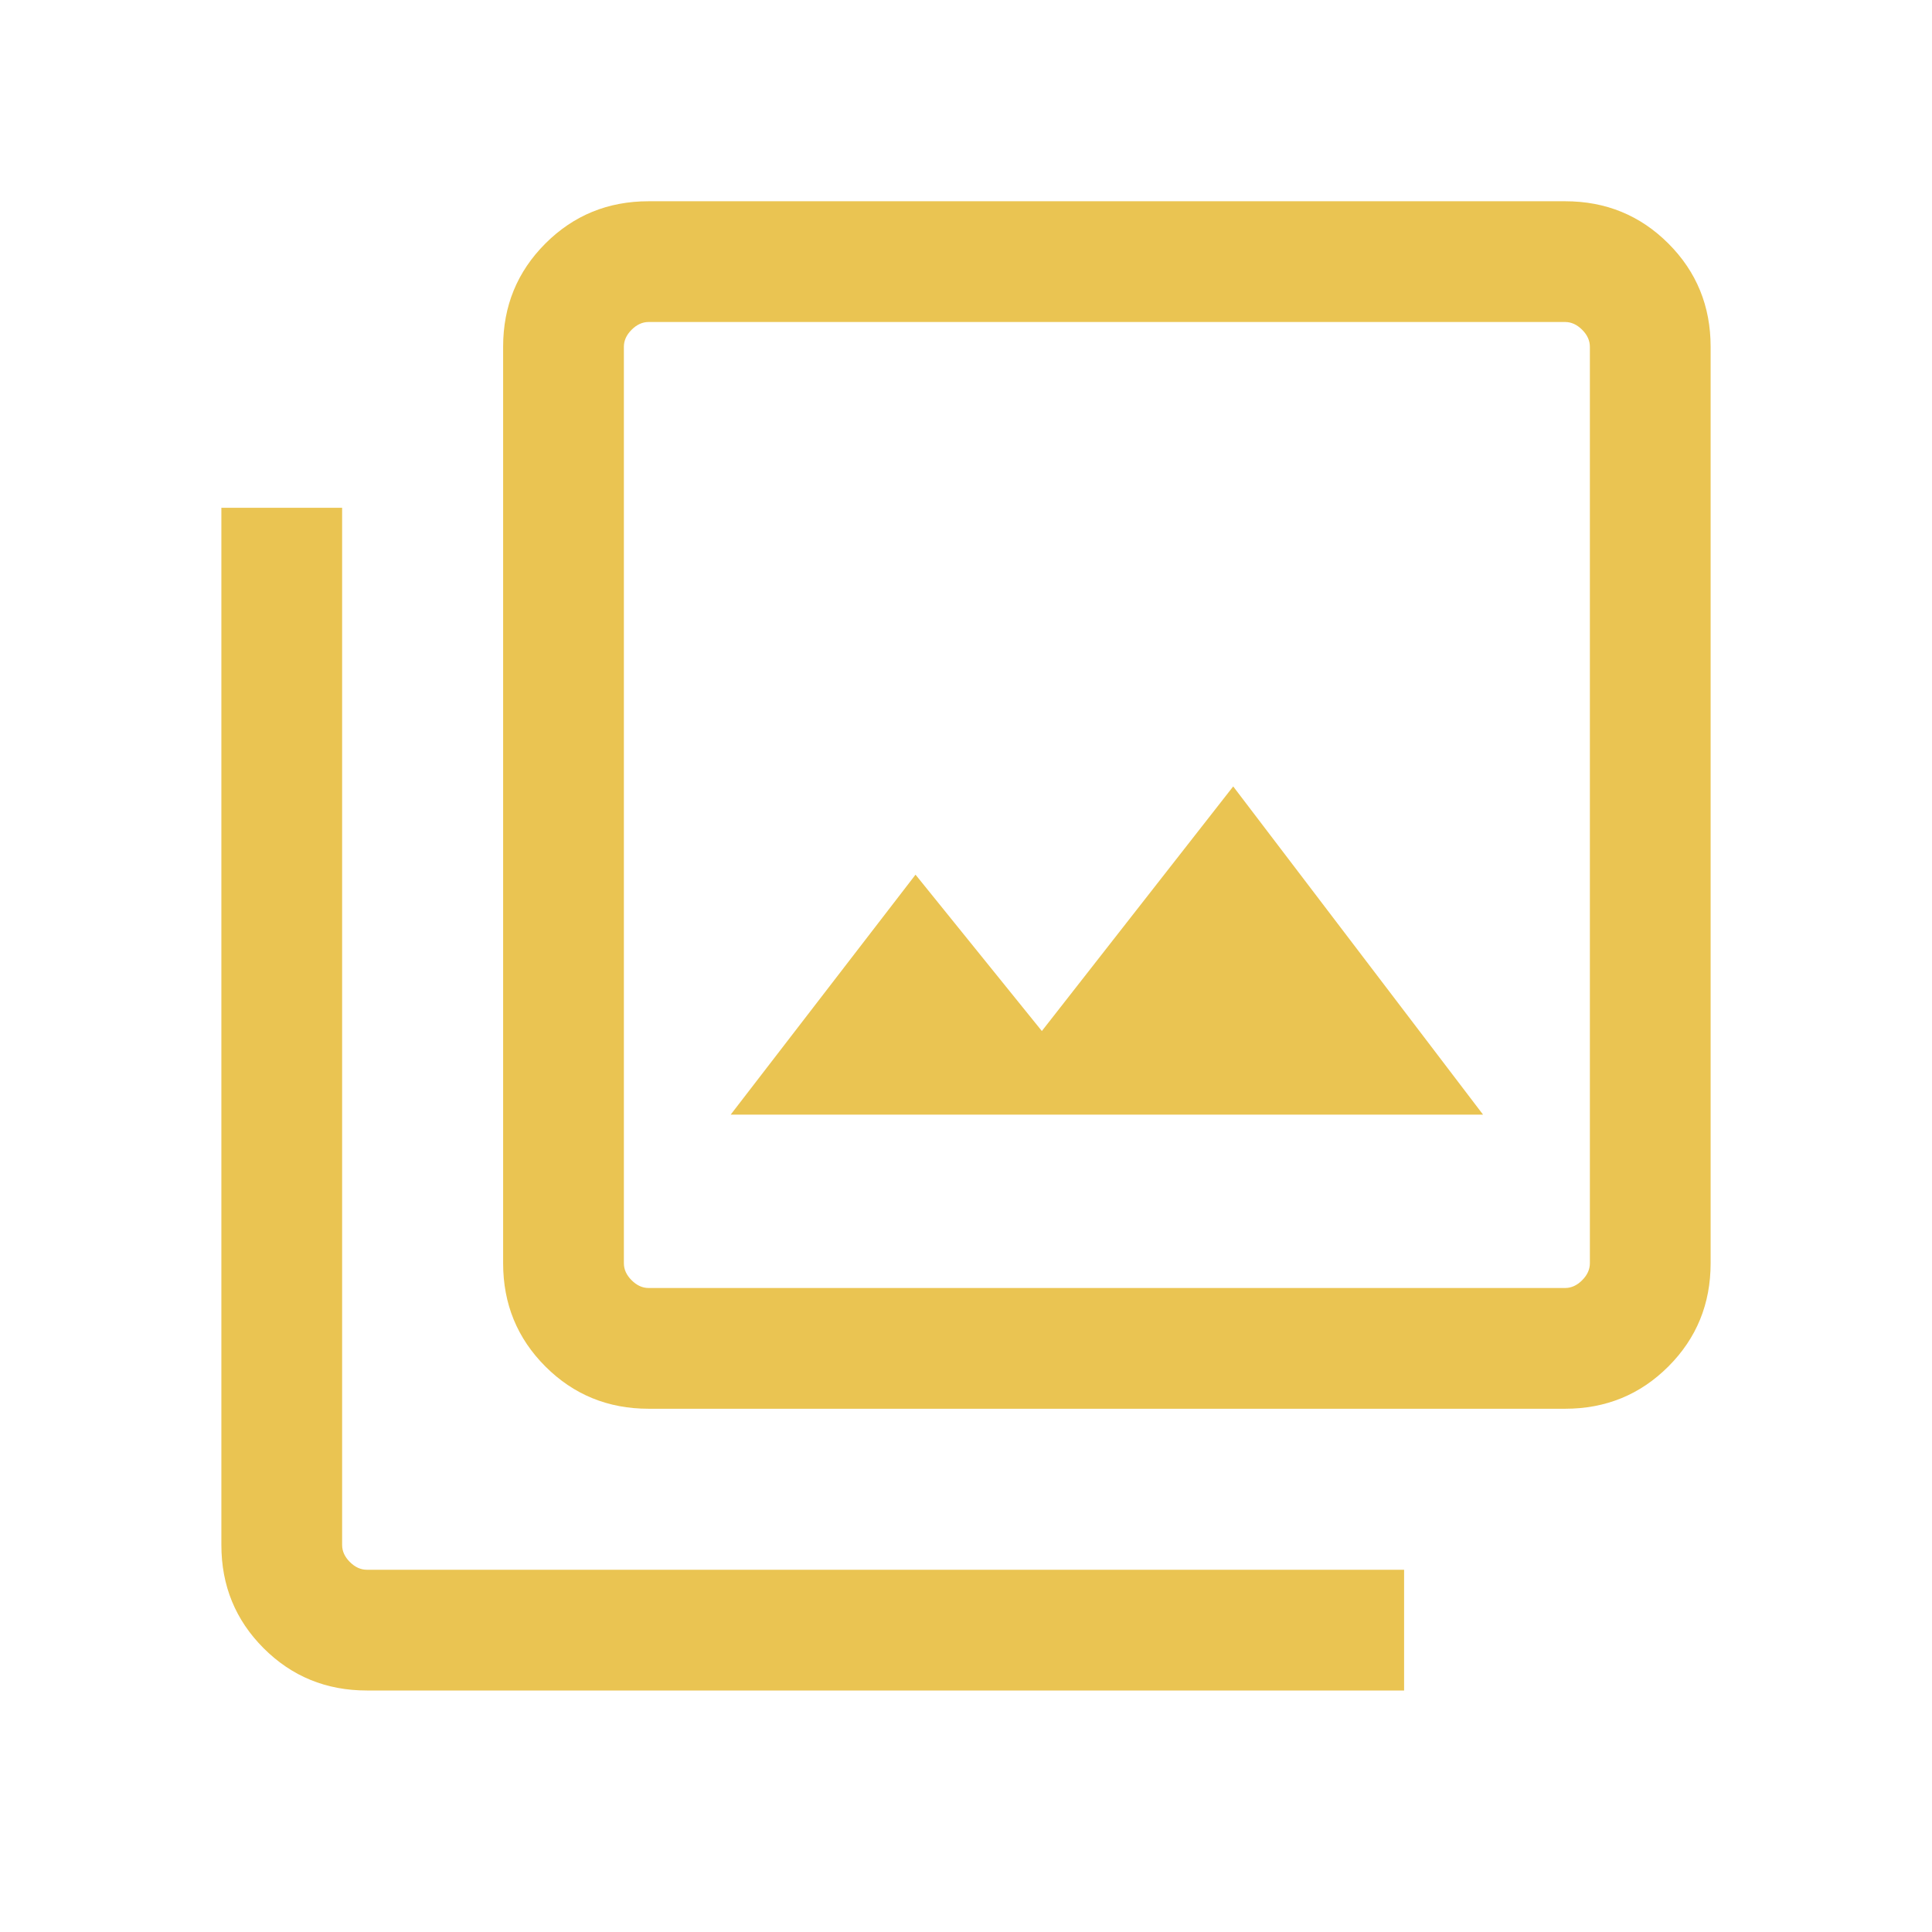
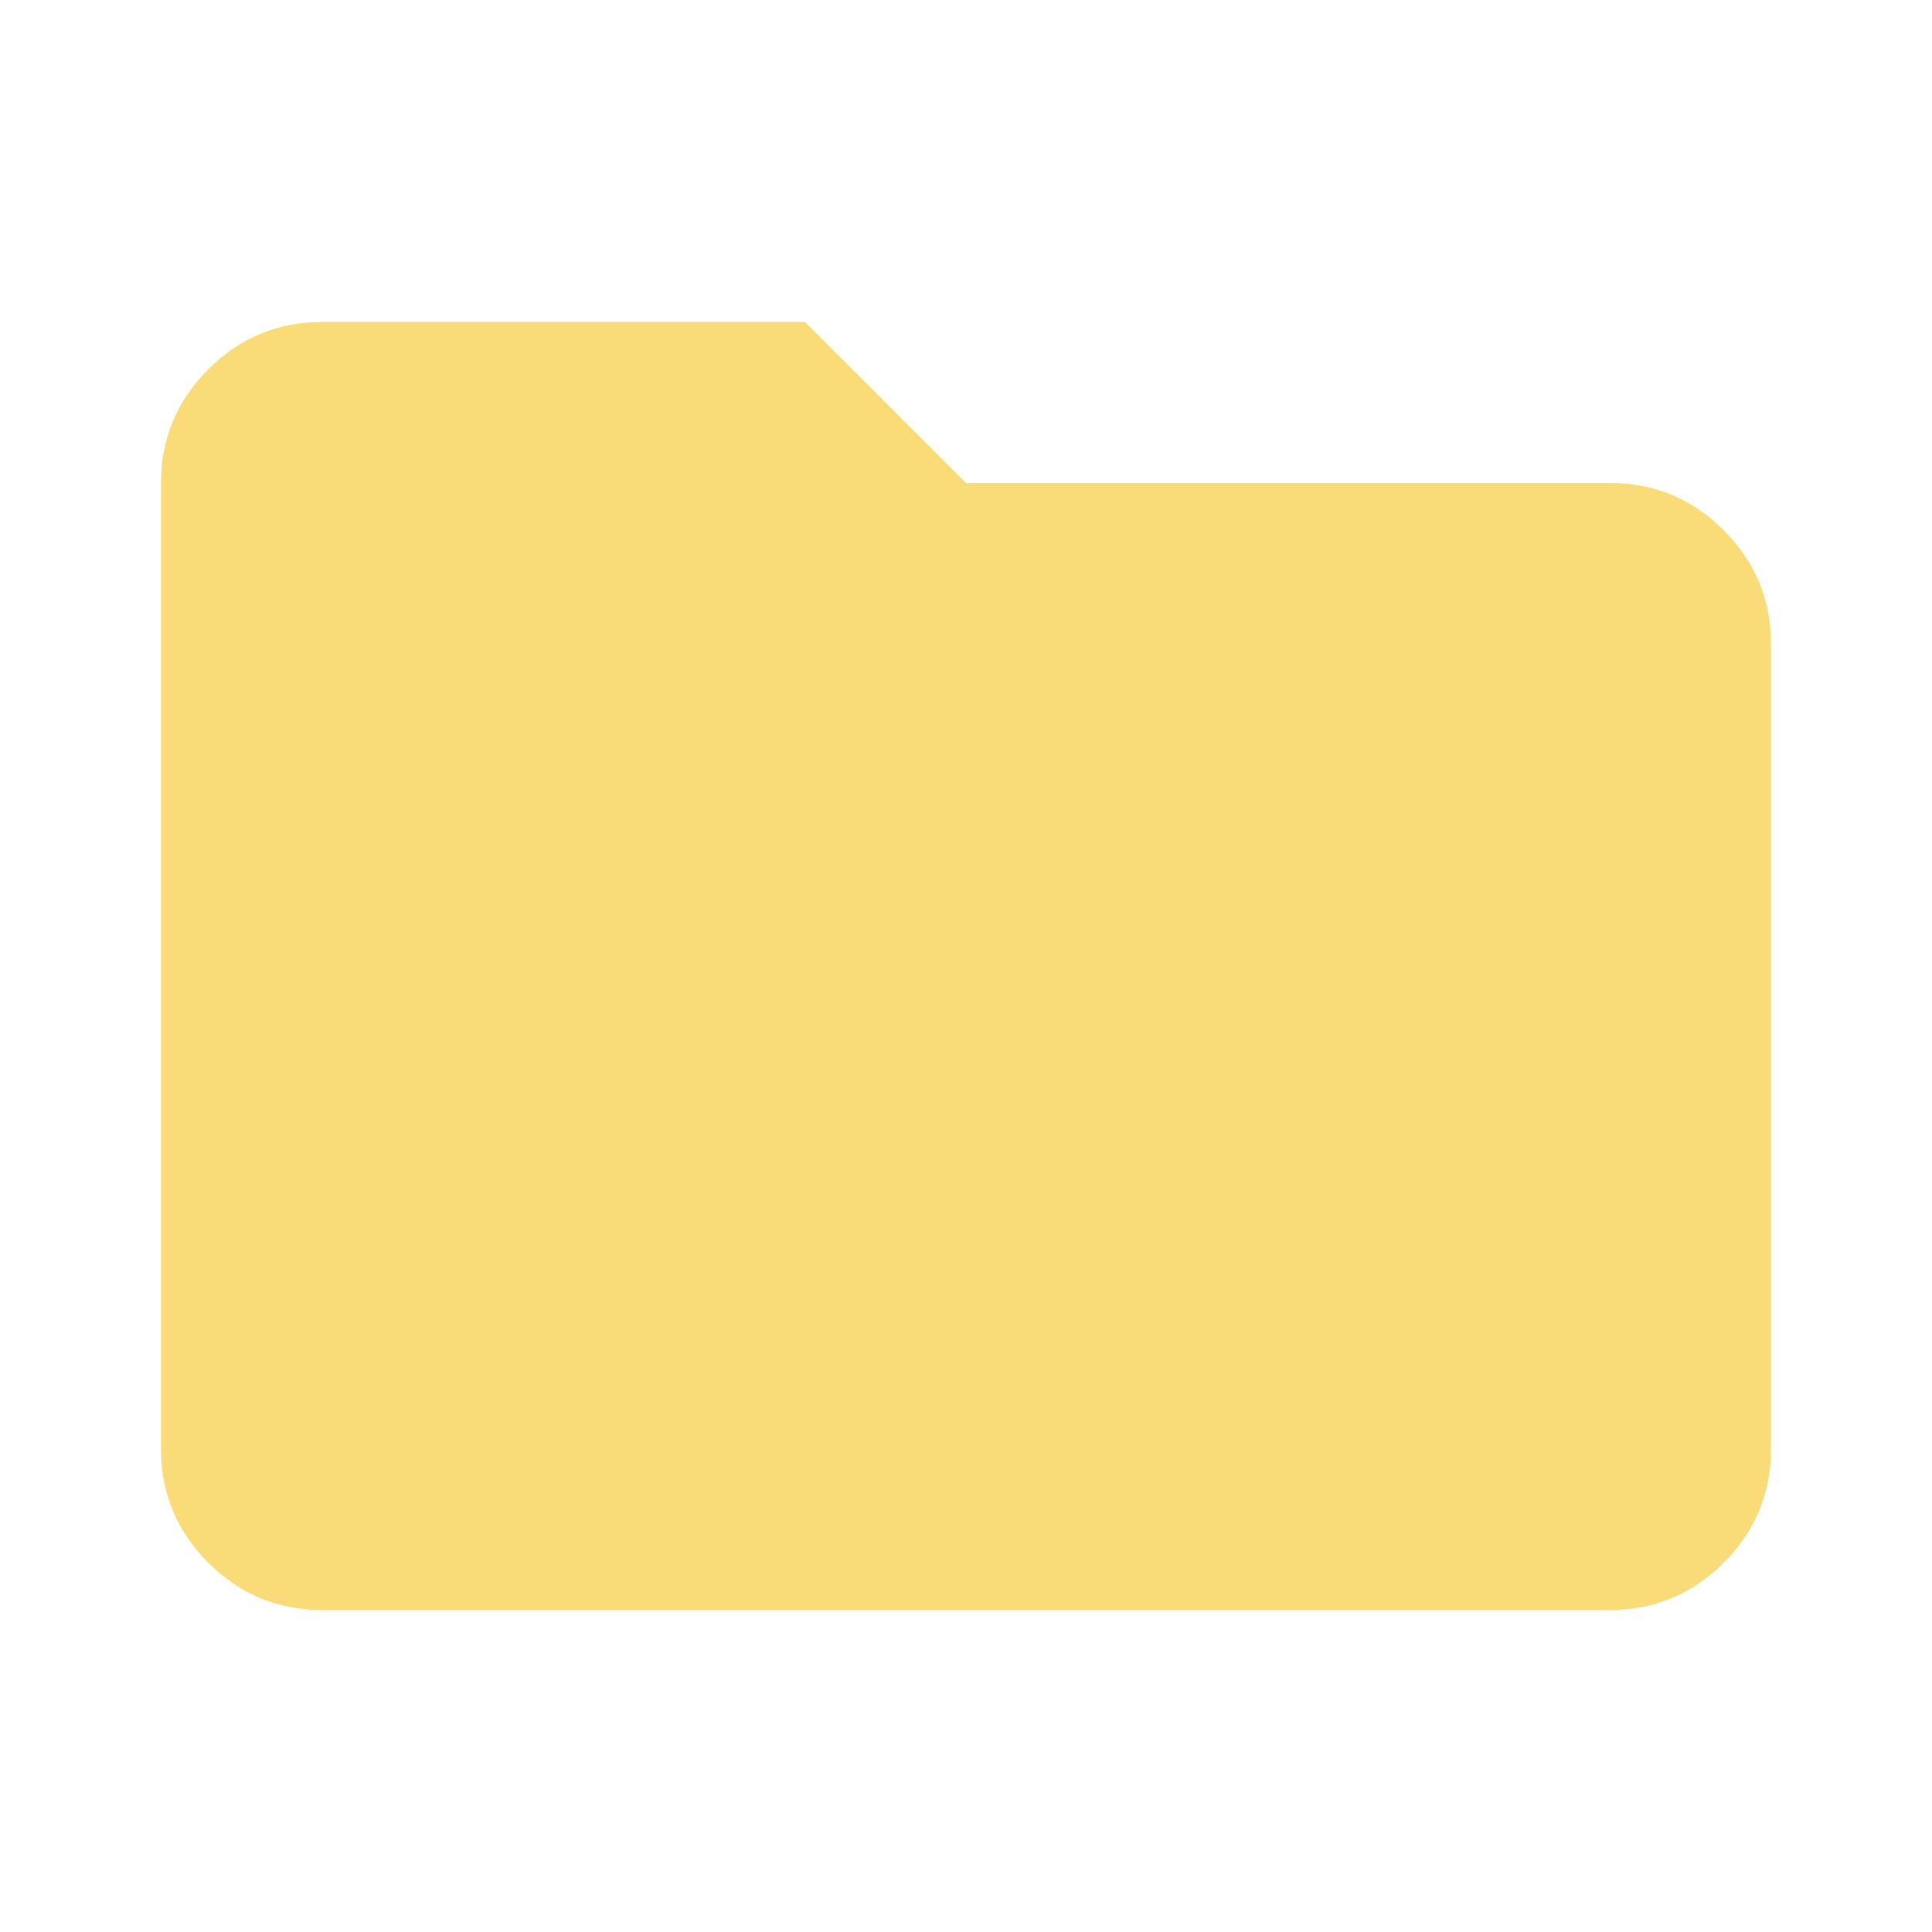
- <svg xmlns="http://www.w3.org/2000/svg" height="24px" viewBox="0 -960 960 960" width="24px" fill="#EAC452">
-   <path d="M363.08-406.15h373.84L612.77-569.23l-95.08 121.54-62.77-77.69-91.84 119.23ZM322.31-260Q292-260 271-281q-21-21-21-51.31v-455.38Q250-818 271-839q21-21 51.31-21h455.38Q808-860 829-839q21 21 21 51.31v455.38Q850-302 829-281q-21 21-51.31 21H322.31Zm0-60h455.38q4.62 0 8.46-3.85 3.85-3.84 3.85-8.46v-455.38q0-4.62-3.85-8.46-3.84-3.85-8.46-3.85H322.31q-4.62 0-8.46 3.85-3.85 3.84-3.85 8.46v455.38q0 4.62 3.85 8.46 3.84 3.85 8.46 3.85Zm-140 200Q152-120 131-141q-21-21-21-51.31v-515.38h60v515.38q0 4.62 3.85 8.46 3.84 3.85 8.46 3.85h515.38v60H182.31ZM310-800v480-480Z" />
+ <svg xmlns="http://www.w3.org/2000/svg" height="24px" viewBox="0 -960 960 960" width="24px" fill="#F9DB78">
+   <path d="M160-160q-33 0-56.5-23.5T80-240v-480q0-33 23.5-56.5T160-800h240l80 80h320q33 0 56.5 23.5T880-640v400q0 33-23.5 56.5T800-160H160Z" />
</svg>
